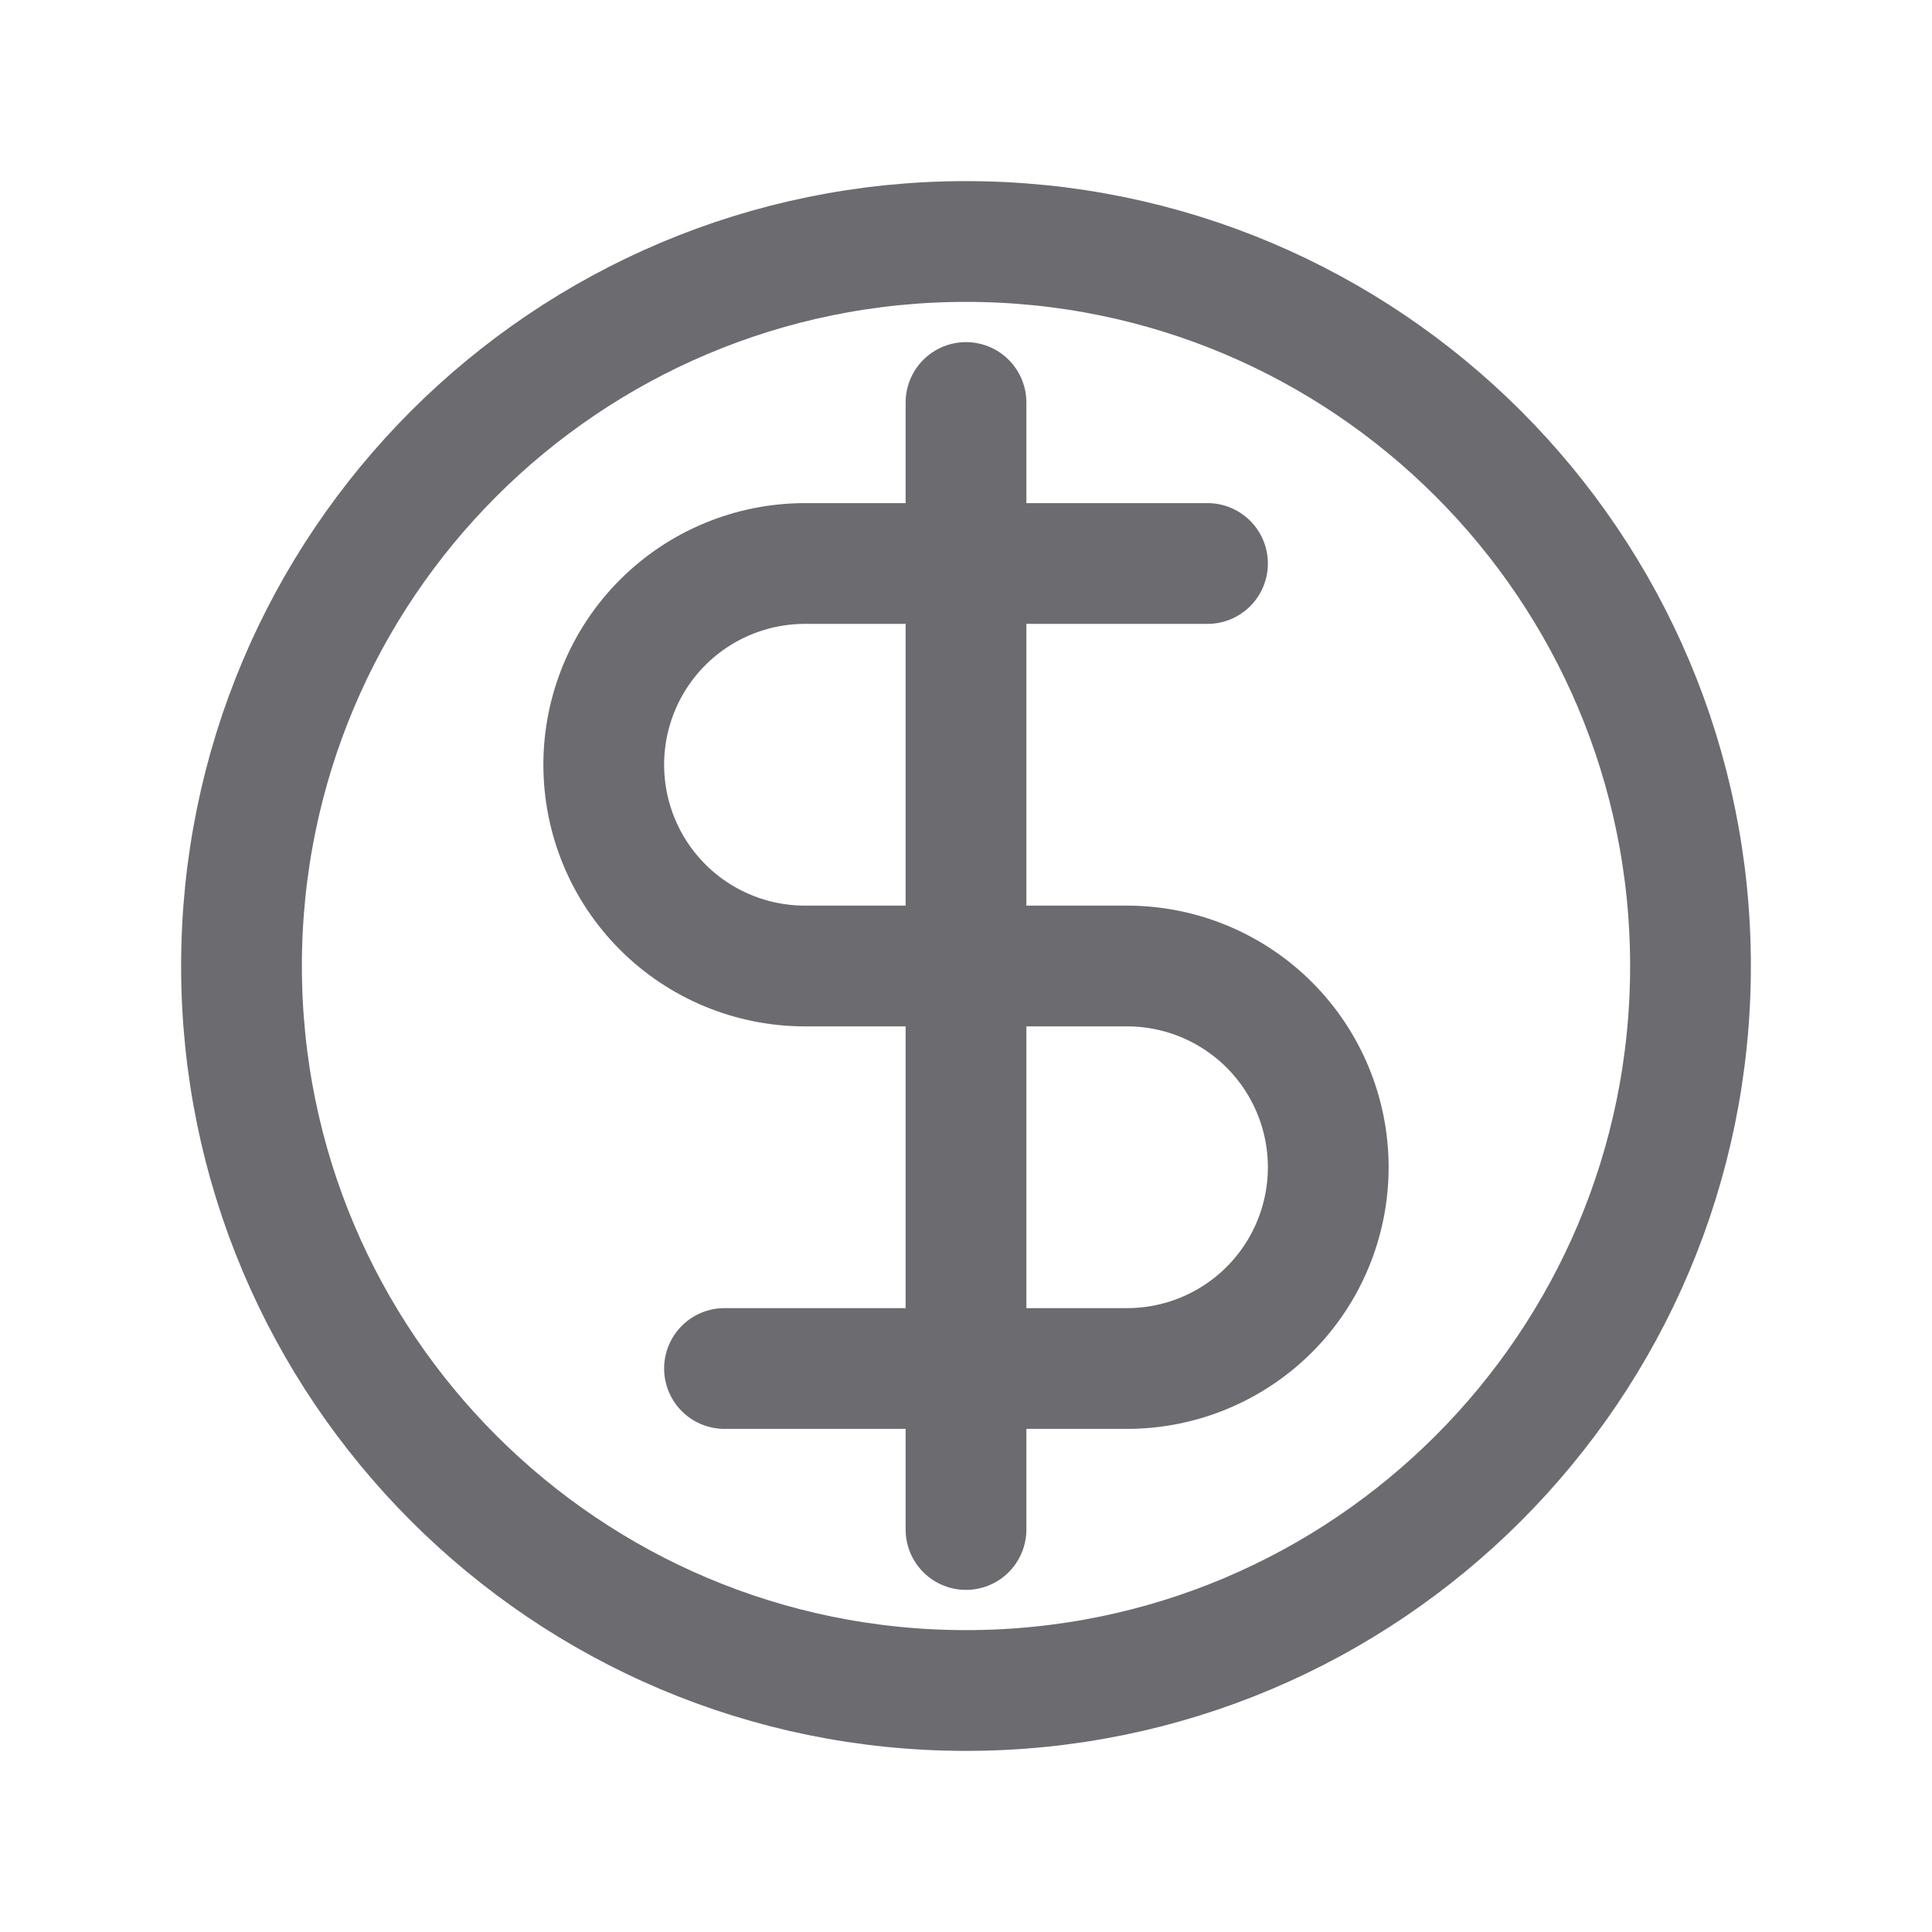
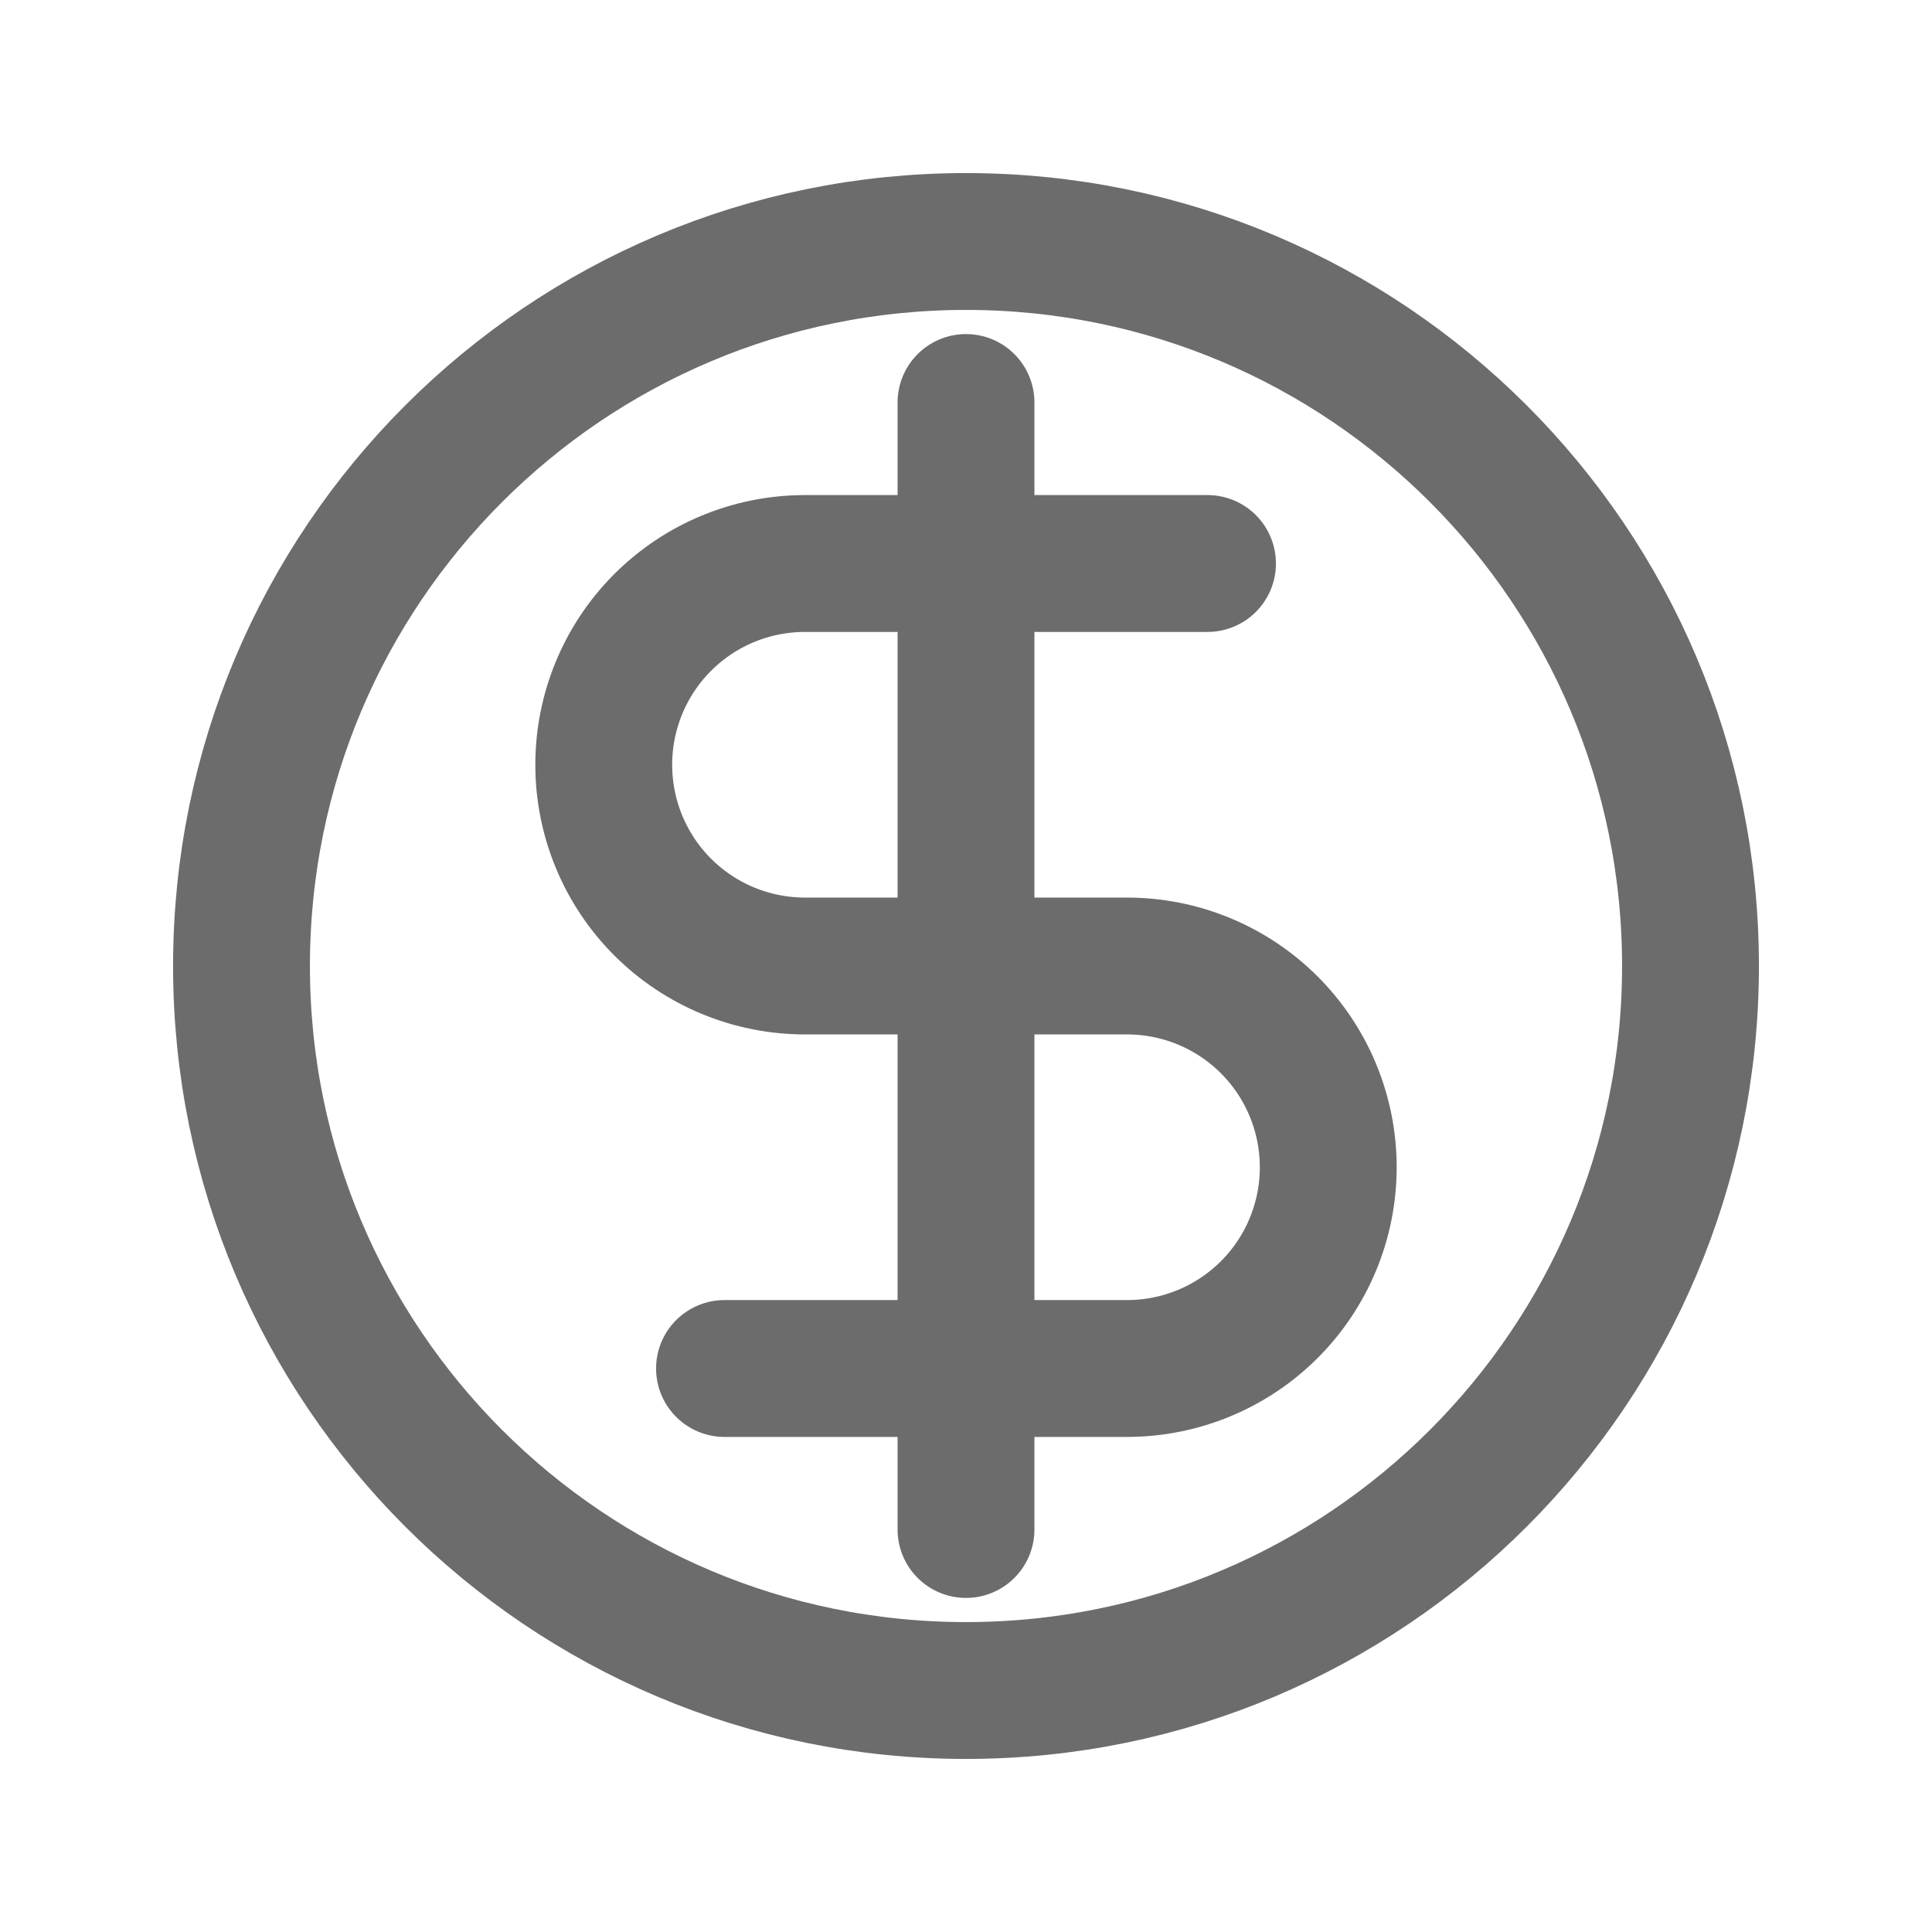
<svg xmlns="http://www.w3.org/2000/svg" width="24" height="24" viewBox="0 0 24 24" fill="none">
-   <path d="M21 12C21 16.971 16.971 21 12 21C7.029 21 3 16.971 3 12C3 7.029 7.029 3 12 3C16.971 3 21 7.029 21 12Z" stroke-width="1.5" stroke-linecap="round" stroke-linejoin="round" stroke="#6B6B70" />
-   <path d="M15 7H10C9.337 7 8.701 7.263 8.232 7.732C7.763 8.201 7.5 8.837 7.5 9.5C7.5 10.163 7.763 10.799 8.232 11.268C8.701 11.737 9.337 12 10 12H14C14.663 12 15.299 12.263 15.768 12.732C16.237 13.201 16.5 13.837 16.5 14.5C16.5 15.163 16.237 15.799 15.768 16.268C15.299 16.737 14.663 17 14 17H9M12 5V19" stroke-width="1.5" stroke-linecap="round" stroke-linejoin="round" stroke="#6B6B70" />
+   <path d="M21 12C21 16.971 16.971 21 12 21C7.029 21 3 16.971 3 12C3 7.029 7.029 3 12 3C16.971 3 21 7.029 21 12Z" stroke-width="1.7" vector-effect="non-scaling-stroke" stroke-linecap="round" stroke-linejoin="round" stroke="#6C6C6C" />
+   <path d="M15 7H10C9.337 7 8.701 7.263 8.232 7.732C7.763 8.201 7.5 8.837 7.5 9.5C7.5 10.163 7.763 10.799 8.232 11.268C8.701 11.737 9.337 12 10 12H14C14.663 12 15.299 12.263 15.768 12.732C16.237 13.201 16.5 13.837 16.5 14.5C16.5 15.163 16.237 15.799 15.768 16.268C15.299 16.737 14.663 17 14 17H9M12 5V19" stroke-width="1.7" vector-effect="non-scaling-stroke" stroke-linecap="round" stroke-linejoin="round" stroke="#6C6C6C" />
</svg>
